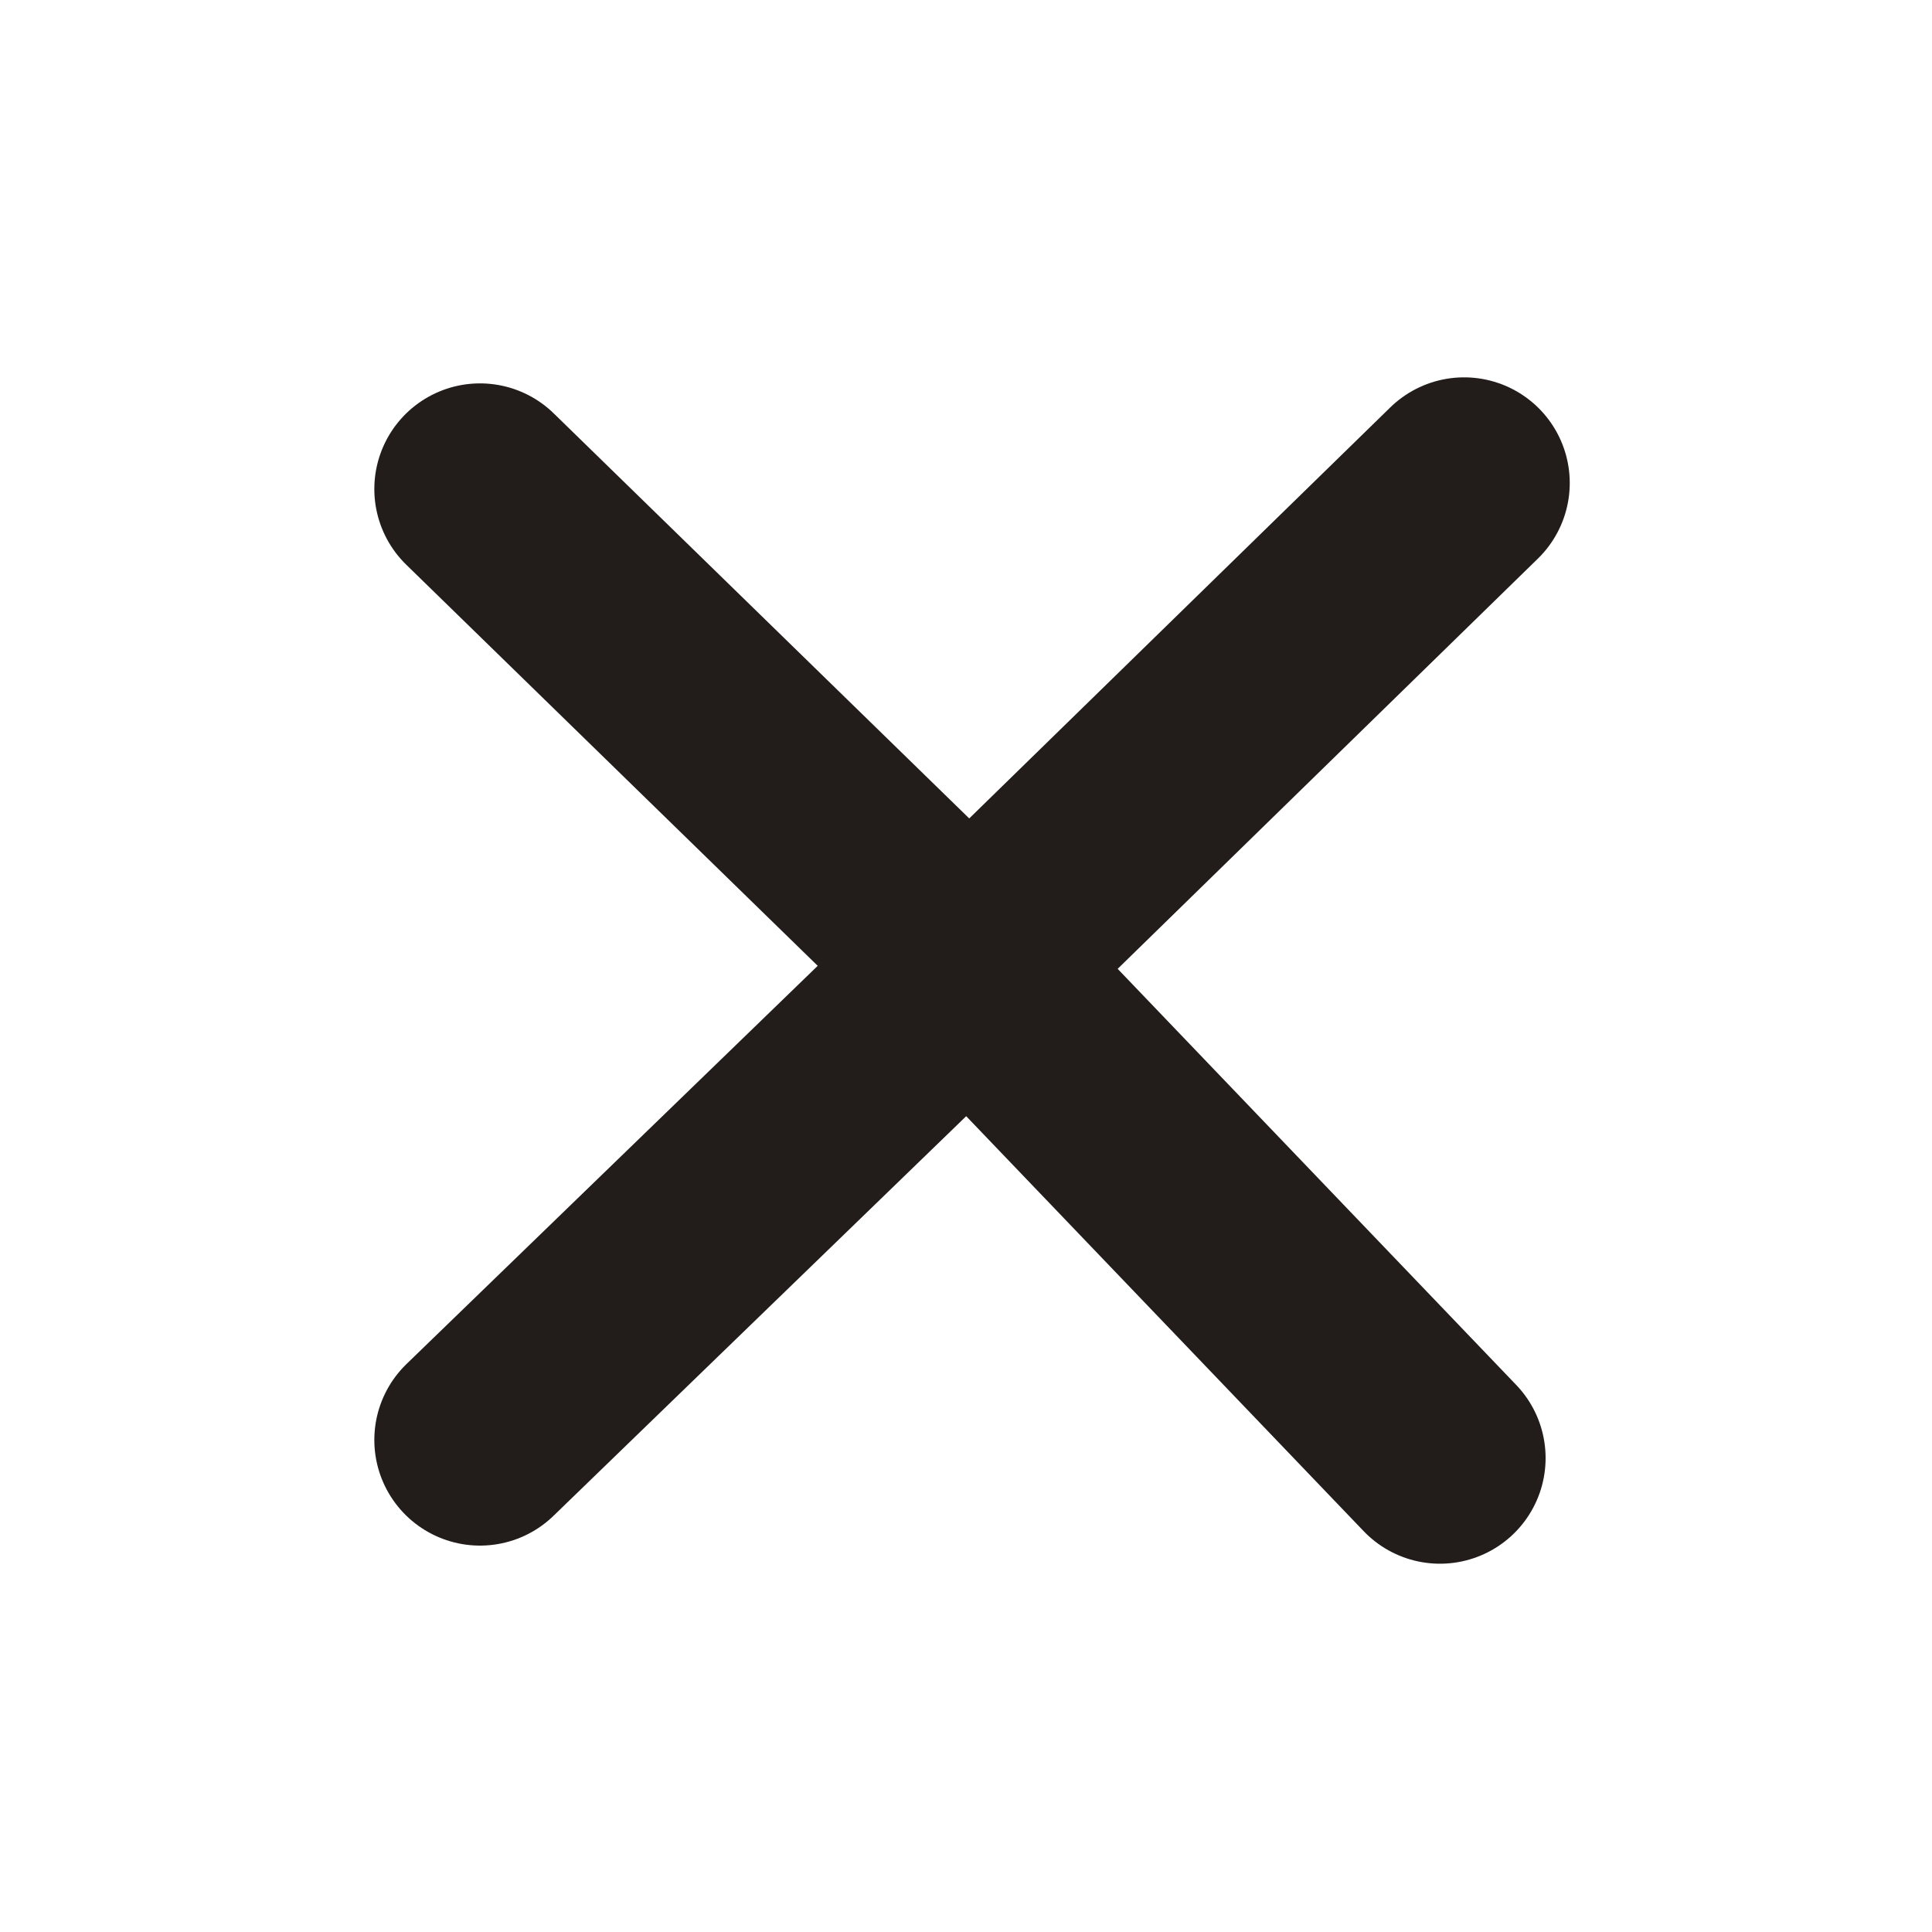
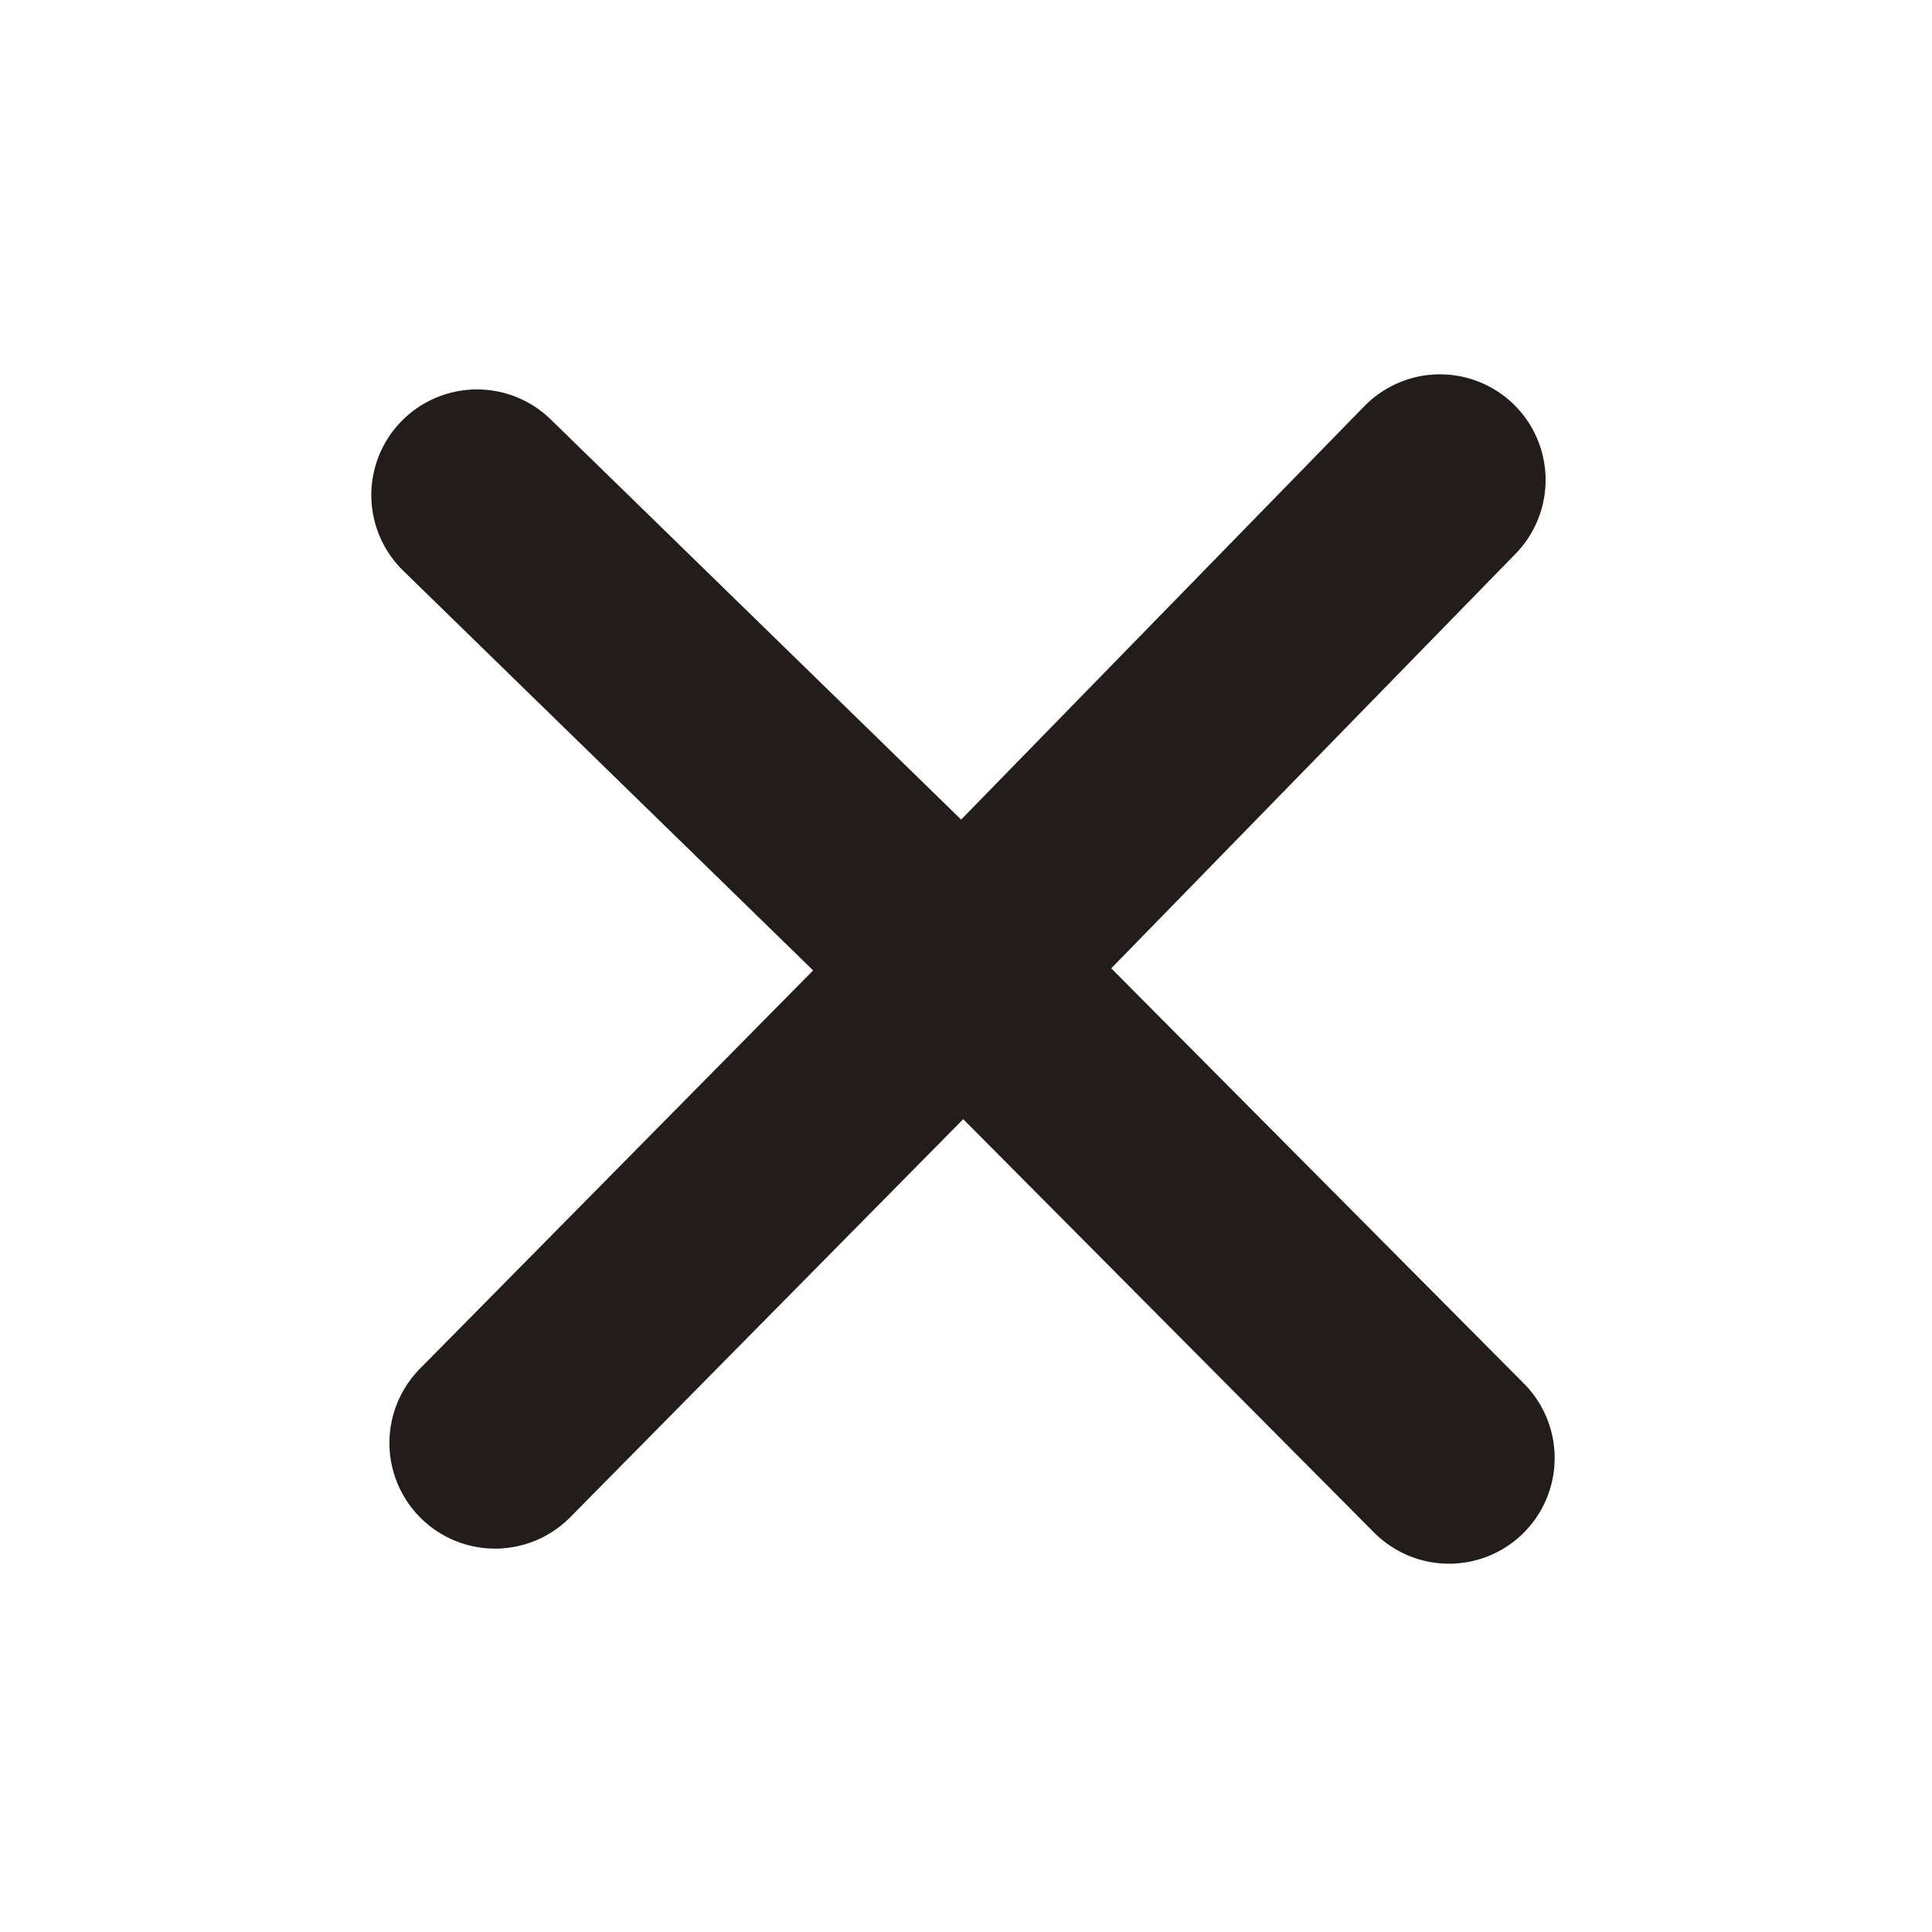
<svg xmlns="http://www.w3.org/2000/svg" width="128" height="128" viewBox="0 0 64 64">
-   <path d="M 15.9 16.2 L 31.8 31.7 L 47.7 48.3" fill="none" stroke="#221d1b" stroke-width="7.0" stroke-linecap="round" stroke-linejoin="round" />
-   <path d="M 48.5 16.0 L 31.7 32.4 L 15.9 47.7" fill="none" stroke="#221d1b" stroke-width="7.0" stroke-linecap="round" stroke-linejoin="round" />
+   <path d="M 15.8 16.4 L 31.8 32.0 L 48.0 48.3" fill="none" stroke="#221d1b" stroke-width="7.0" stroke-linecap="round" stroke-linejoin="round" />
+   <path d="M 47.7 15.9 L 31.9 32.1 L 16.4 47.8" fill="none" stroke="#221d1b" stroke-width="7.0" stroke-linecap="round" stroke-linejoin="round" />
</svg>
